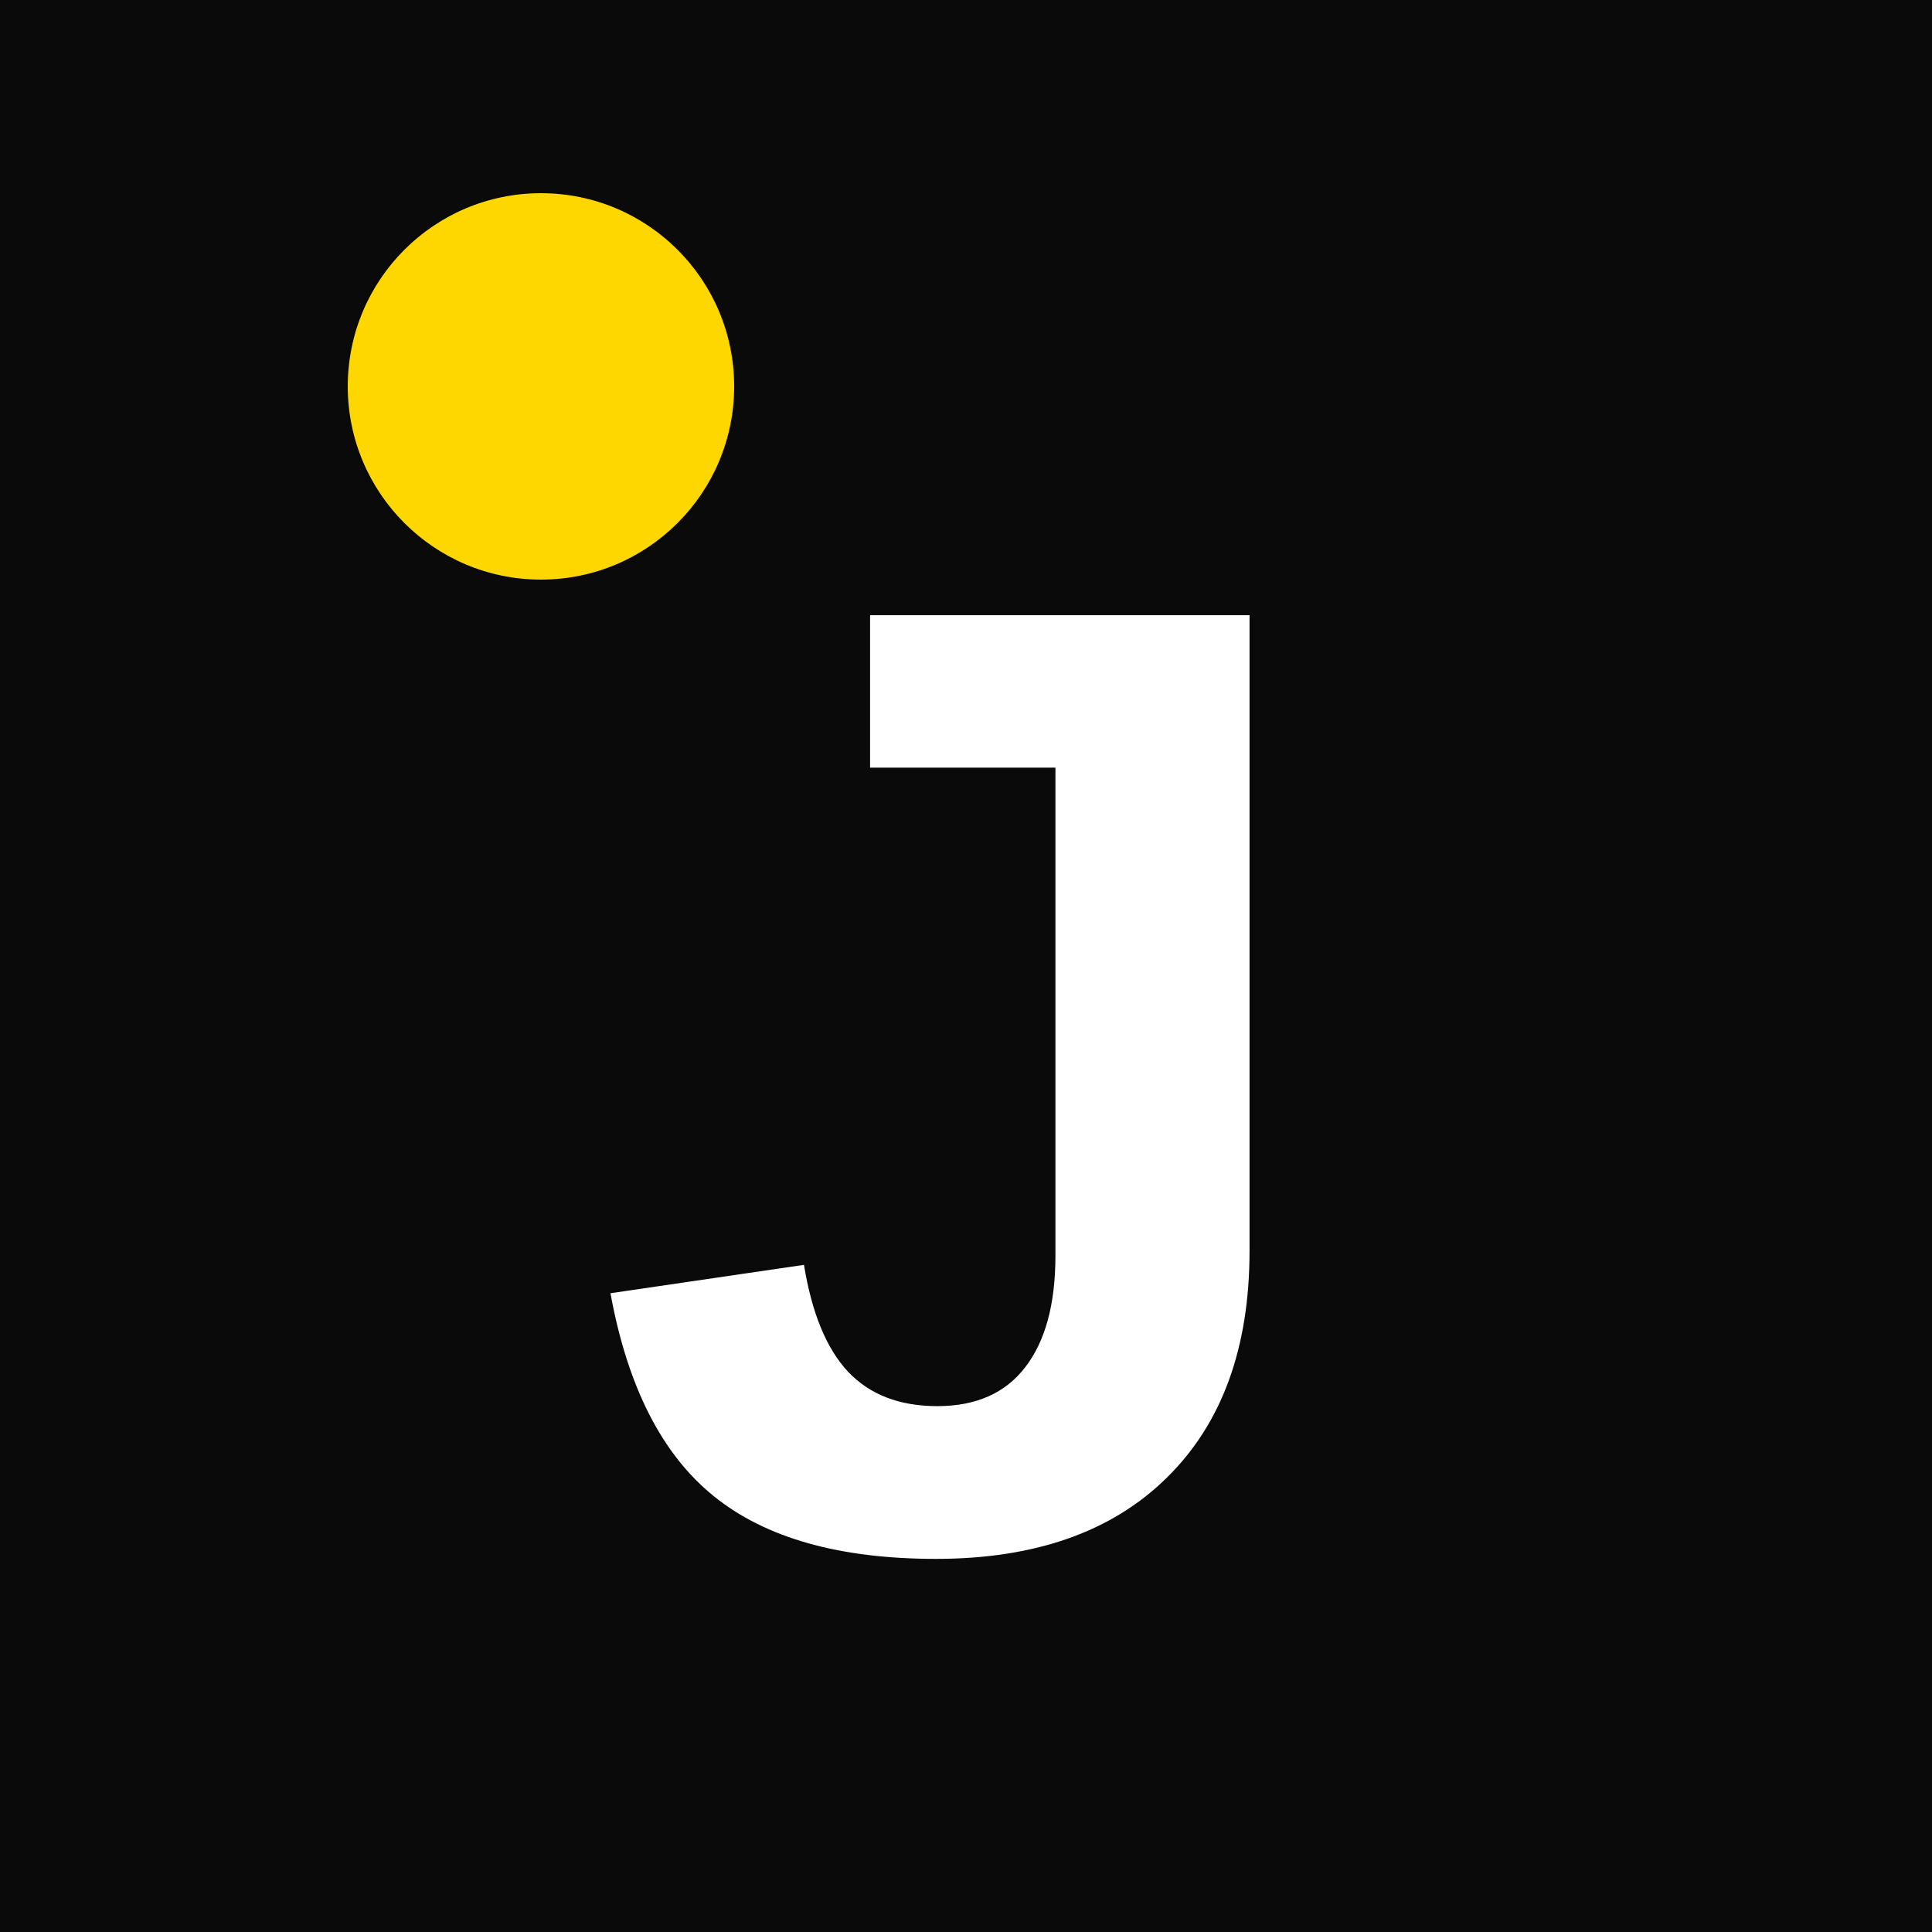
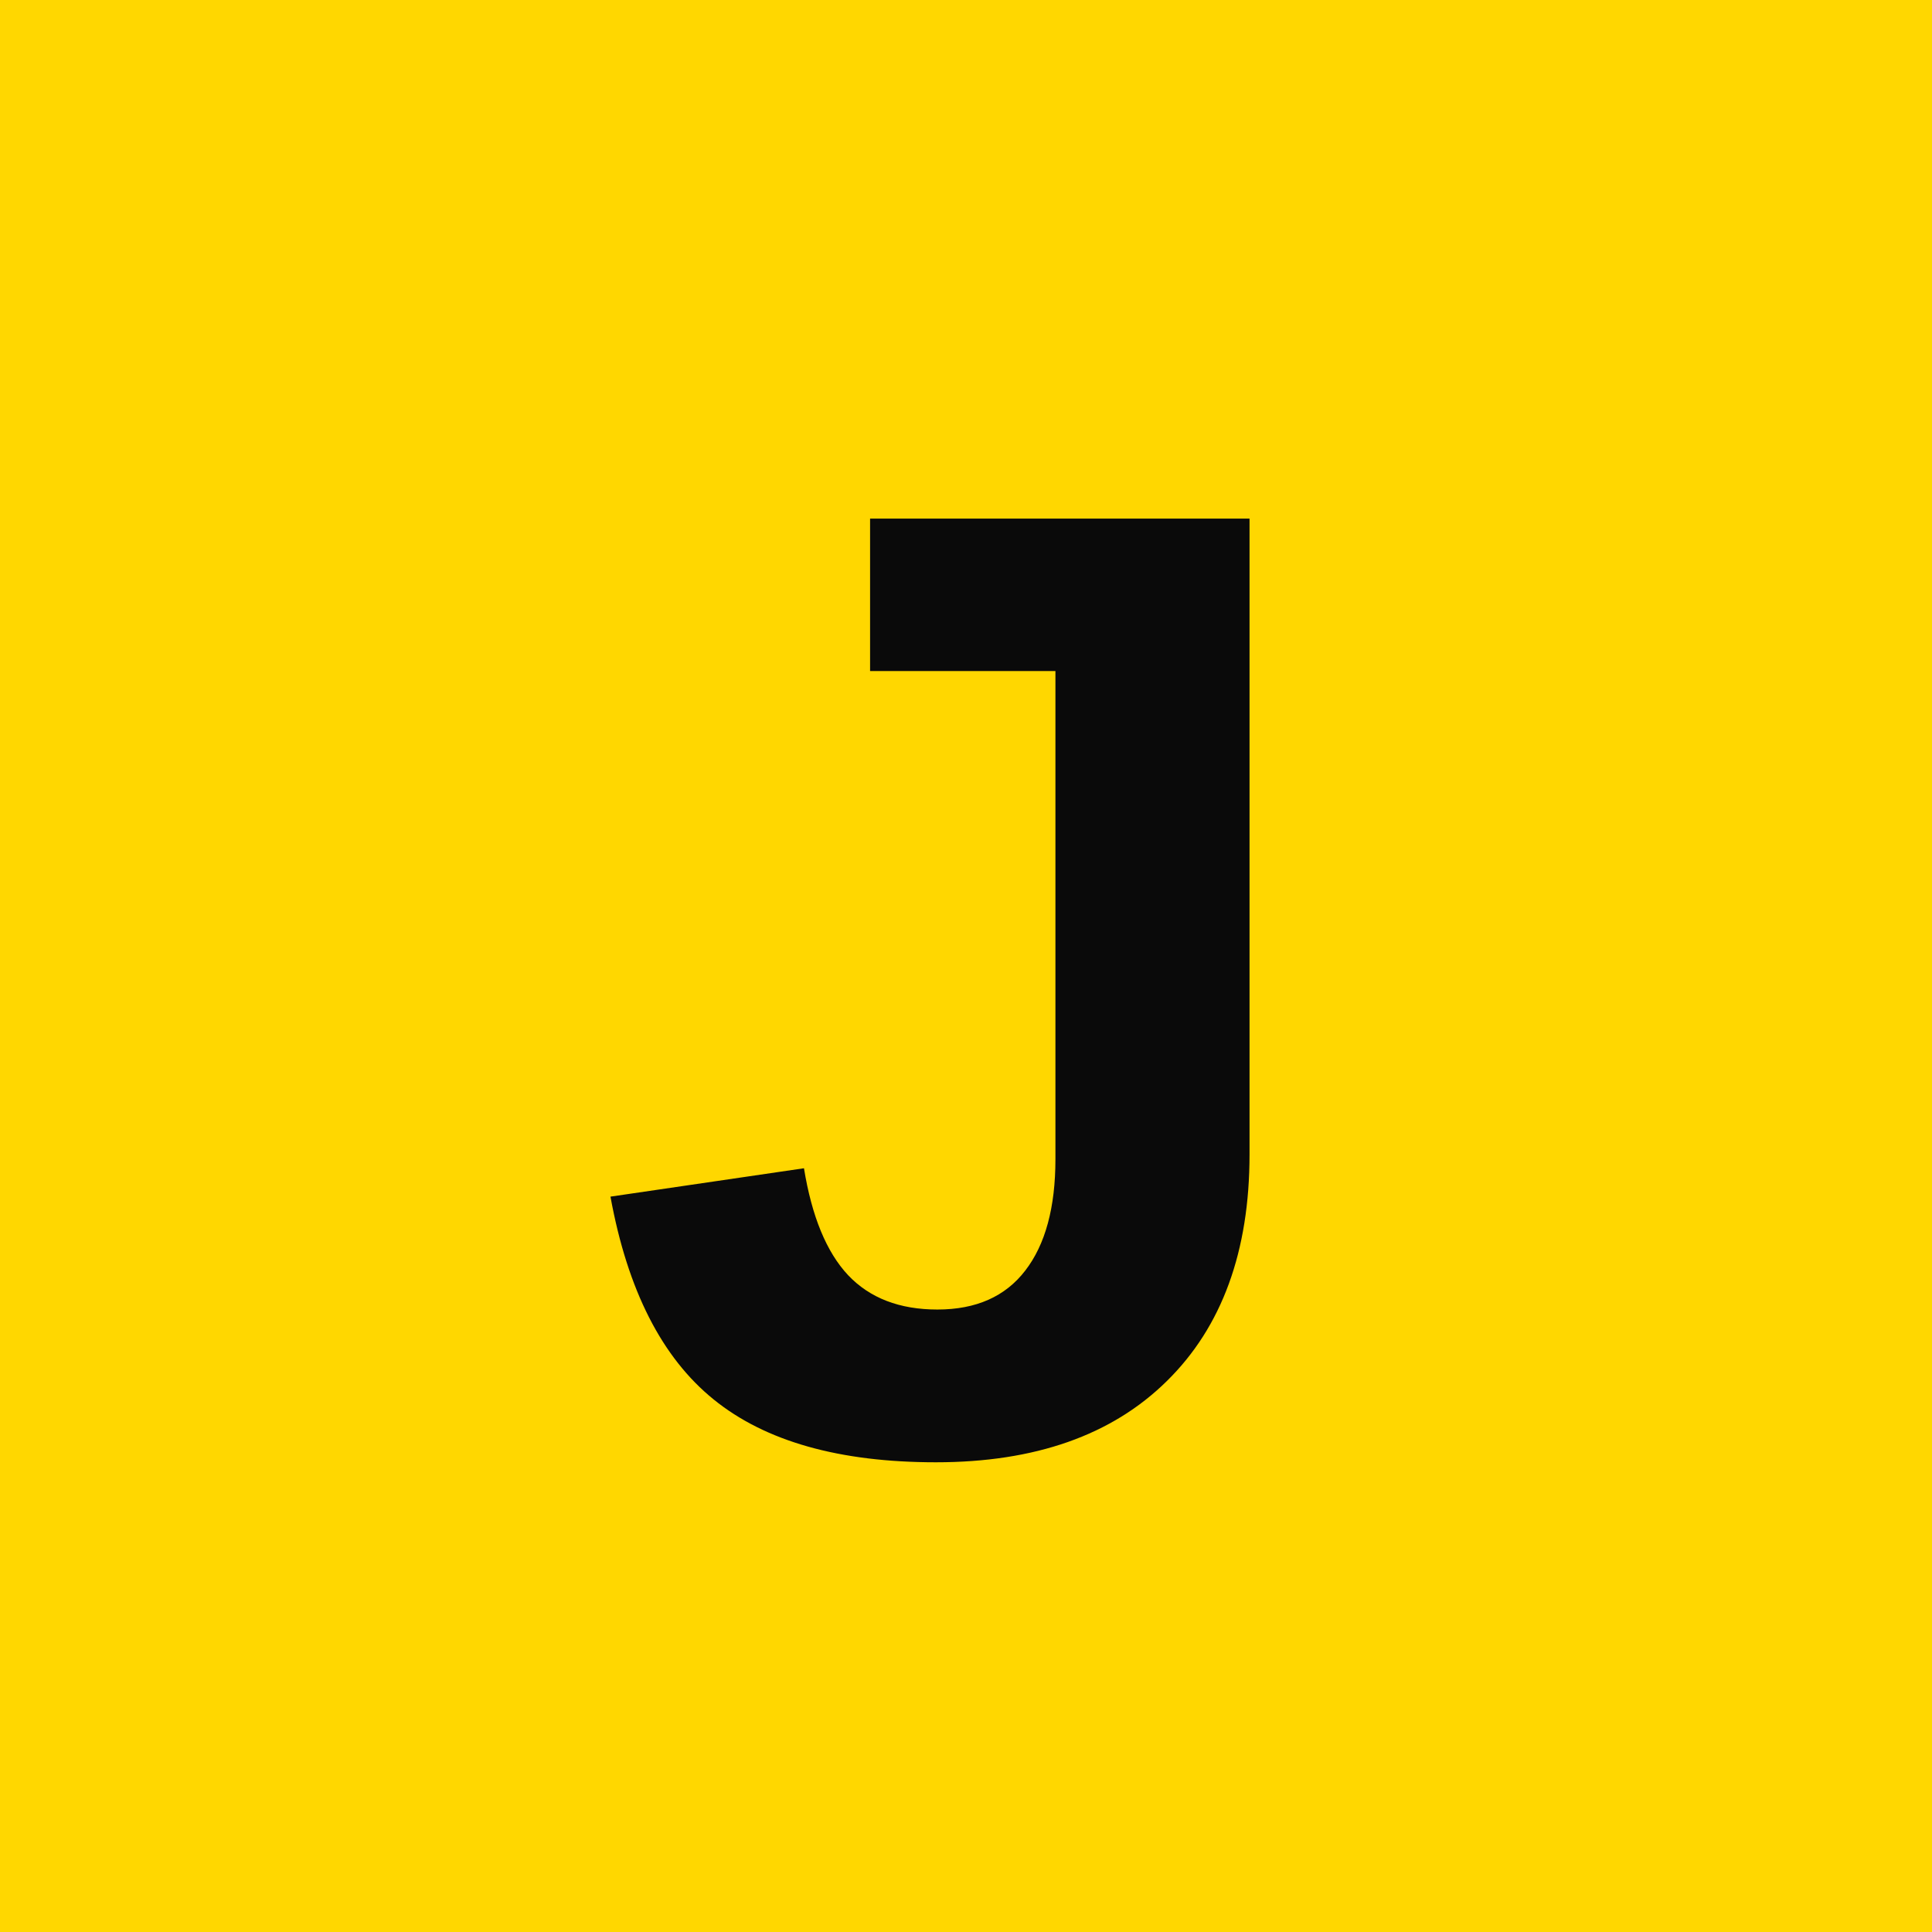
<svg xmlns="http://www.w3.org/2000/svg" viewBox="0 0 100 100">
-   <rect width="100" height="100" fill="#0A0A0A" />
-   <circle cx="28" cy="20" r="10" fill="#FFD700" />
-   <text x="50" y="80" font-family="Arial, sans-serif" font-size="70" font-weight="bold" fill="#FFFFFF" text-anchor="middle">J</text>
+   <rect width="100" height="100" fill="#FFD700" />
+   <text x="50" y="75" font-family="Arial, sans-serif" font-size="70" font-weight="bold" fill="#0A0A0A" text-anchor="middle">J</text>
</svg>
